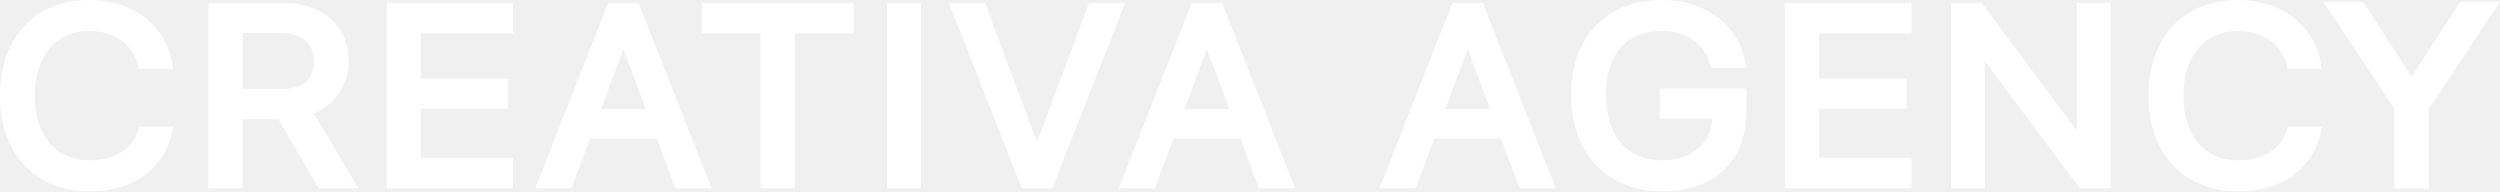
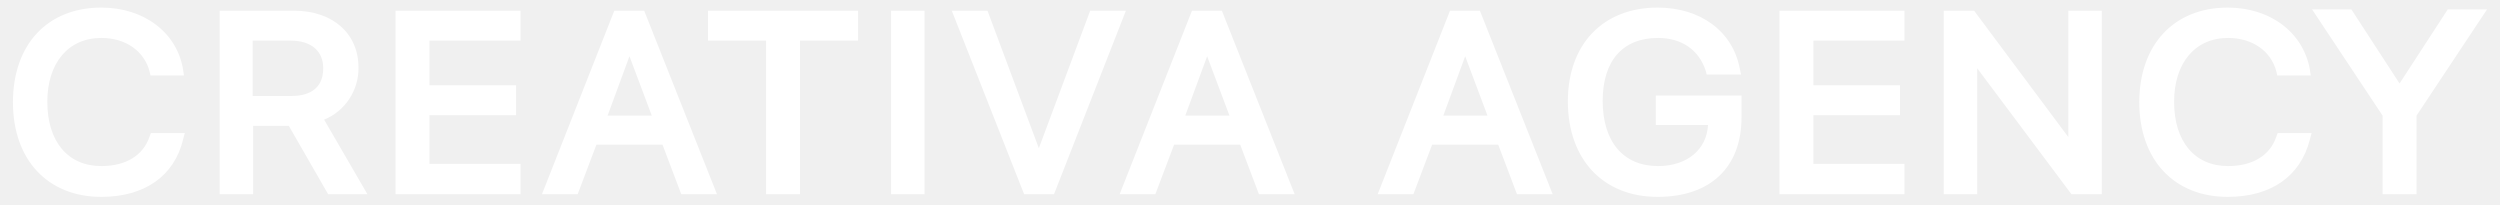
- <svg xmlns="http://www.w3.org/2000/svg" viewBox="0 0 954.48 73">
-   <defs>
-     <style>.cls-1{fill:#fff;}</style>
-   </defs>
-   <g id="Layer_2" data-name="Layer 2">
-     <g id="Layer_1-2" data-name="Layer 1">
-       <path class="cls-1" d="M2.06,36.47c0-20.92,12.58-34.41,32.05-34.41,15.49,0,27.27,8.83,29.54,22.13h-9C52.41,15.46,44.27,9.73,34.11,9.73c-13.9,0-22.92,10.53-22.92,26.74,0,16.36,8.92,26.8,23,26.8,10.46,0,18-4.71,20.52-12.84h9c-3.26,13.16-13.81,20.5-29.54,20.5C14.49,70.93,2.06,57.59,2.06,36.47Z" />
-       <path class="cls-1" d="M34.11,73C13.39,73,0,58.66,0,36.47S13.39,0,34.11,0C50.56,0,63.25,9.58,65.69,23.84l.41,2.41h-13l-.4-1.54c-2-7.84-9.33-12.91-18.57-12.91-12.67,0-20.86,9.68-20.86,24.67,0,15.26,8,24.73,20.91,24.73,9.5,0,16.26-4.15,18.55-11.39l.45-1.45H66.29l-.63,2.56C62.19,65,50.69,73,34.11,73Zm0-68.87c-18.21,0-30,12.7-30,32.34,0,20,11.49,32.4,30,32.4,13.67,0,23.08-5.79,26.78-16.38H56.13c-3.25,8.19-11.16,12.84-22,12.84-15.21,0-25-11.32-25-28.86,0-17.23,10-28.8,25-28.8,10.58,0,19.07,5.62,22.1,14.45h4.86C58,11.26,47.51,4.13,34.11,4.13Z" />
-       <path class="cls-1" d="M90.54,69.83H81.67V3.17h26.67C122.05,3.17,131,11,131,23a19.15,19.15,0,0,1-14.3,19.12l16.47,27.67h-10.4L107.55,43.45h-17Zm0-33.72h17c9.13,0,14.3-4.62,14.3-12.8,0-8-5.52-12.75-14.69-12.75H90.54Z" />
-       <path class="cls-1" d="M136.83,71.89H121.59L106.36,45.52H92.61V71.89h-13V1.11h28.74c14.8,0,24.75,8.81,24.75,21.93a21.23,21.23,0,0,1-13.31,20.23ZM124,67.76h5.58l-16-26.83,2.55-.75A17.12,17.12,0,0,0,129,23c0-10.82-8.1-17.8-20.62-17.8H83.73V67.76h4.75V41.39h20.27ZM107.56,38.17H88.48V8.5h18.68c10.34,0,16.76,5.67,16.76,14.81C123.92,32.61,117.8,38.17,107.56,38.17ZM92.61,34h15c5.58,0,12.23-1.86,12.23-10.73,0-6.79-4.6-10.68-12.63-10.68H92.61Z" />
-       <path class="cls-1" d="M193.82,69.83H149.73V3.17h44.09v7.49H158.61V32H192v7.39H158.61V62.34h35.21Z" />
-       <path class="cls-1" d="M195.88,71.89H147.67V1.11h48.21V12.72h-35.2V30h33.37V41.5H160.68V60.28h35.2ZM151.8,67.76h39.95V64.41h-35.2v-27h33.37V34.11H156.55V8.59h35.2V5.24H151.8Z" />
-       <path class="cls-1" d="M252.17,50.75h-28.3l-7.15,19.08H207.4L233.63,3.17h8.78l26.23,66.66h-9.32Zm-25.69-7.07h23.08L238.17,13.29h-.3Z" />
-       <path class="cls-1" d="M271.67,71.89H257.89l-7.15-19.08H225.3l-7.15,19.08H204.36L232.22,1.11h11.59Zm-10.92-4.13h4.86L241,5.24h-6L210.43,67.76h4.85l7.15-19.08H253.6Zm-8.21-22h-29l12.94-34.53h2.86l.8,1.34Zm-23.08-4.13h17.12L238,18.78Z" />
-       <path class="cls-1" d="M292.48,69.83V10.66H270V3.17h53.75v7.49H301.35V69.83Z" />
-       <path class="cls-1" d="M303.42,71.89h-13V12.72H268V1.11h57.88V12.72H303.42Zm-8.88-4.13h4.75V8.59h22.43V5.24H272.1V8.59h22.44Z" />
-       <path class="cls-1" d="M340.72,69.83V3.17h8.87V69.83Z" />
-       <path class="cls-1" d="M351.66,71.89h-13V1.11h13Zm-8.88-4.13h4.75V5.24h-4.75Z" />
-       <path class="cls-1" d="M391.53,69.83,365.3,3.17h9.32l21.15,56.54h.3L417.22,3.17h9.32L400.31,69.83Z" />
-       <path class="cls-1" d="M401.72,71.89h-11.6L362.27,1.11h13.78l19.87,53.1,19.87-53.1h13.79Zm-8.78-4.13h6L423.51,5.24h-4.86L397.5,61.78h-2.86l-.8-1.35L373.19,5.24h-4.86Z" />
-       <path class="cls-1" d="M474.94,50.75H446.63l-7.15,19.08h-9.32L456.4,3.17h8.77L491.4,69.83h-9.31Zm-25.69-7.07h23.07L460.93,13.29h-.29Z" />
-       <path class="cls-1" d="M494.44,71.89H480.66l-7.15-19.08H448.06l-7.15,19.08H427.13L455,1.11h11.59Zm-10.92-4.13h4.85L463.77,5.24h-6L433.19,67.76h4.86l7.15-19.08h31.17Zm-8.22-22h-29L459.2,11.22h2.87l.8,1.34Zm-23.07-4.13h17.11l-8.56-22.84Z" />
-       <path class="cls-1" d="M574.48,50.75h-28.3L539,69.83h-9.32L555.94,3.17h8.78L591,69.83h-9.31Zm-25.69-7.07h23.08L560.48,13.29h-.3Z" />
-       <path class="cls-1" d="M594,71.89H580.21l-7.16-19.08H547.61l-7.15,19.08H526.68L554.53,1.11h11.6Zm-10.92-4.13h4.85L563.31,5.24h-6l-24.6,62.52h4.85l7.15-19.08h31.16Zm-8.22-22h-29l12.93-34.53h2.86l.8,1.34Zm-23.07-4.13h17.11l-8.56-22.84Z" />
-       <path class="cls-1" d="M634.51,70.93c-19.87,0-32.59-13.57-32.59-34.78,0-20.83,12.67-34.09,32.59-34.09,15.39,0,27.07,8.55,29.74,21.81h-9.32c-3-9-10.41-14.14-20.42-14.14C619.87,9.73,611,19.62,611,36.11c0,16.76,9,27.16,23.47,27.16,12.63,0,21.31-7.67,21.31-18.85v-1.2H635.75v-7.3h28.94v6.33C664.69,60.27,653.5,70.93,634.51,70.93Z" />
-       <path class="cls-1" d="M634.52,73c-21.06,0-34.67-14.46-34.67-36.85,0-22,13.61-36.15,34.67-36.15C651,0,663.41,9.21,666.27,23.46l.5,2.47H653.43L653,24.51c-2.66-8.08-9.38-12.71-18.45-12.71-13.61,0-21.41,8.86-21.41,24.31,0,15.71,8,25.09,21.41,25.09,11.17,0,18.78-6.36,19.21-15.91H633.68V33.86h33.08v8.39C666.76,61.5,654.71,73,634.52,73Zm0-68.87c-18.84,0-30.54,12.27-30.54,32,0,20.18,11.7,32.72,30.54,32.72,17.86,0,28.11-9.7,28.11-26.62V38H637.81v3.17h20.07v3.26c0,12.31-9.61,20.91-23.36,20.91-15.76,0-25.54-11.2-25.54-29.22,0-17.55,9.78-28.44,25.54-28.44,10.43,0,18.32,5.13,21.86,14.13h5.21C658.25,11,647.9,4.13,634.52,4.13Z" />
-       <path class="cls-1" d="M727.68,69.83H683.6V3.17h44.08v7.49H692.47V32h33.38v7.39H692.47V62.34h35.21Z" />
-       <path class="cls-1" d="M729.74,71.89H681.53V1.11h48.21V12.72h-35.2V30h33.38V41.5H694.54V60.28h35.2Zm-44.08-4.13h40V64.41h-35.2v-27h33.38V34.11H690.41V8.59h35.2V5.24h-40Z" />
-       <path class="cls-1" d="M746.93,69.83V3.17h8.63l39,52.34H795V3.17h8.77V69.83H795.1l-39-52.15h-.44V69.83Z" />
-       <path class="cls-1" d="M805.8,71.89H794.07L757.77,23.3V71.89h-12.9V1.11h11.72l36.3,48.76V1.11H805.8Zm-9.66-4.13h5.53V5.24H797V57.57h-3.55l-39-52.33H749V67.76h4.64V15.61h3.55Z" />
-       <path class="cls-1" d="M822.34,36.47c0-20.92,12.58-34.41,32-34.41,15.48,0,27.27,8.83,29.54,22.13h-9c-2.27-8.73-10.41-14.46-20.57-14.46-13.9,0-22.93,10.53-22.93,26.74,0,16.36,8.93,26.8,23,26.8,10.46,0,17.95-4.71,20.52-12.84h9c-3.26,13.16-13.81,20.5-29.54,20.5C834.77,70.93,822.34,57.59,822.34,36.47Z" />
-       <path class="cls-1" d="M854.39,73c-20.72,0-34.11-14.34-34.11-36.53S833.67,0,854.39,0C870.84,0,883.53,9.58,886,23.84l.42,2.41h-13L873,24.71c-2-7.84-9.32-12.91-18.56-12.91-12.67,0-20.86,9.68-20.86,24.67,0,15.26,8,24.73,20.91,24.73,9.5,0,16.26-4.15,18.55-11.39l.45-1.45h13.13l-.64,2.56C882.46,65,871,73,854.39,73Zm0-68.87c-18.21,0-30,12.7-30,32.34,0,20,11.49,32.4,30,32.4,13.67,0,23.08-5.79,26.78-16.38h-4.76c-3.25,8.19-11.16,12.84-22,12.84-15.21,0-25-11.32-25-28.86,0-17.23,10-28.8,25-28.8,10.57,0,19.07,5.62,22.1,14.45h4.86C878.31,11.26,867.79,4.13,854.39,4.13Z" />
-       <path class="cls-1" d="M916.25,69.85V41L890.83,2.74H901l19.56,30.13h.3L940.42,2.74H950.6L925.18,41V69.85Z" />
-       <path class="cls-1" d="M927.26,71.92H914.17V41.59L887,.66h15.18l18.59,28.62L939.3.66h15.18L927.26,41.59Zm-8.93-4.15h4.78V40.34L946.72,4.82h-5.17L922,35h-2.25l-.91-1-19-29.18h-5.17l23.62,35.52Z" />
+ <svg xmlns="http://www.w3.org/2000/svg" version="1.1" id="Layer_1" x="0px" y="0px" viewBox="0 0 560 45.9" style="enable-background:new 0 0 560 45.9;" xml:space="preserve">
+   <style type="text/css">
+ 	.st0{fill:#FFFFFF;}
+ </style>
+   <g id="Layer_2_1_">
+     <g id="Layer_1-2">
+       <path class="st0" d="M4.1,22.9c0-12.1,7.3-20,18.6-20c9,0,15.8,5.1,17.2,12.9h-5.2c-1.3-5.1-6-8.4-11.9-8.4    c-8.1,0-13.3,6.1-13.3,15.5c0,9.5,5.2,15.6,13.4,15.6c6.1,0,10.5-2.7,11.9-7.5h5.2c-1.9,7.6-8,11.9-17.2,11.9    C11.3,42.9,4.1,35.2,4.1,22.9z" />
+       <path class="st0" d="M22.7,44.1c-12,0-19.8-8.3-19.8-21.2S10.6,1.7,22.7,1.7c9.6,0,16.9,5.6,18.3,13.8l0.2,1.4h-7.5l-0.2-0.9    c-1.2-4.6-5.4-7.5-10.8-7.5c-7.4,0-12.1,5.6-12.1,14.3c0,8.9,4.6,14.4,12.1,14.4c5.5,0,9.4-2.4,10.8-6.6l0.3-0.8h7.6L41,31.3    C39,39.5,32.3,44.1,22.7,44.1z M22.7,4.1c-10.6,0-17.4,7.4-17.4,18.8c0,11.6,6.7,18.8,17.4,18.8c7.9,0,13.4-3.4,15.6-9.5h-2.8    c-1.9,4.8-6.5,7.5-12.8,7.5c-8.8,0-14.5-6.6-14.5-16.8c0-10,5.8-16.7,14.5-16.7c6.1,0,11.1,3.3,12.8,8.4h2.8    C36.5,8.3,30.5,4.1,22.7,4.1z" />
+       <path class="st0" d="M55.4,42.3h-5.2V3.6h15.5c8,0,13.2,4.5,13.2,11.5c0.2,5.2-3.3,9.8-8.3,11.1l9.6,16.1h-6L65.3,27h-9.9    L55.4,42.3z M55.4,22.7h9.9c5.3,0,8.3-2.7,8.3-7.4c0-4.6-3.2-7.4-8.5-7.4h-9.6V22.7z" />
+       <path class="st0" d="M82.3,43.5h-8.8l-8.8-15.3h-8v15.3h-7.5V2.4h16.7c8.6,0,14.4,5.1,14.4,12.7c0.1,5.1-3,9.8-7.7,11.7L82.3,43.5    z M74.9,41.1h3.2l-9.3-15.6l1.5-0.4c4.5-1.2,7.6-5.3,7.5-10c0-6.3-4.7-10.3-12-10.3H51.5v36.3h2.8V25.8H66L74.9,41.1z M65.3,23.9    H54.2V6.7h10.8c6,0,9.7,3.3,9.7,8.6C74.8,20.7,71.3,23.9,65.3,23.9z M56.6,21.5h8.7c3.2,0,7.1-1.1,7.1-6.2c0-3.9-2.7-6.2-7.3-6.2    h-8.5V21.5z" />
+       <path class="st0" d="M115.4,42.3H89.8V3.6h25.6v4.3H95v12.4h19.4v4.3H95v13.3h20.4V42.3z" />
+       <path class="st0" d="M116.6,43.5h-28V2.4h28v6.7H96.2v10h19.4v6.7H96.2v10.9h20.4L116.6,43.5z M91,41.1h23.2v-1.9H93.8V23.5h19.4    v-1.9H93.8V6.7h20.4V4.8H91V41.1z" />
+       <path class="st0" d="M149.3,31.2h-16.4l-4.2,11.1h-5.4l15.2-38.7h5.1l15.2,38.7h-5.4L149.3,31.2z M134.4,27.1h13.4l-6.6-17.6H141    L134.4,27.1z" />
+       <path class="st0" d="M160.6,43.5h-8l-4.2-11.1h-14.8l-4.2,11.1h-8l16.2-41.1h6.7L160.6,43.5z M154.3,41.1h2.8L142.8,4.8h-3.5    l-14.3,36.3h2.8L132,30h18.1L154.3,41.1z M149.5,28.3h-16.8l7.5-20.1h1.7l0.5,0.8L149.5,28.3z M136.1,25.9h9.9l-5-13.3L136.1,25.9    z" />
+       <path class="st0" d="M172.7,42.3V7.9h-13.1V3.6h31.2v4.3h-13v34.4H172.7z" />
+       <path class="st0" d="M179.1,43.5h-7.5V9.1h-13V2.4h33.6v6.7h-13V43.5z M173.9,41.1h2.8V6.7h13V4.8h-28.8v1.9h13V41.1z" />
+       <path class="st0" d="M200.7,42.3V3.6h5.2v38.7H200.7z" />
+       <path class="st0" d="M207.1,43.5h-7.5V2.4h7.5V43.5z M201.9,41.1h2.8V4.8h-2.8V41.1z" />
+       <path class="st0" d="M230.2,42.3L215,3.6h5.4l12.3,32.8h0.2l12.3-32.8h5.4l-15.2,38.7H230.2z" />
+       <path class="st0" d="M236.1,43.5h-6.7L213.2,2.4h8l11.5,30.8l11.5-30.8h8L236.1,43.5z M231,41.1h3.5l14.3-36.3H246l-12.3,32.8H232    l-0.5-0.8l-12-32h-2.8L231,41.1z" />
+       <path class="st0" d="M278.7,31.2h-16.4l-4.2,11.1h-5.4l15.2-38.7h5.1l15.2,38.7h-5.4L278.7,31.2z M263.7,27.1h13.4l-6.6-17.6h-0.2    L263.7,27.1z" />
+       <path class="st0" d="M290,43.5h-8l-4.2-11.1h-14.8l-4.2,11.1h-8l16.2-41.1h6.7L290,43.5z M283.6,41.1h2.8L272.2,4.8h-3.5    l-14.3,36.3h2.8l4.2-11.1h18.1L283.6,41.1z M278.9,28.3H262l7.5-20.1h1.7l0.5,0.8L278.9,28.3z M265.5,25.9h9.9l-5-13.3L265.5,25.9    z" />
+       <path class="st0" d="M336.5,31.2H320l-4.2,11.1h-5.4l15.2-38.7h5.1l15.3,38.7h-5.4L336.5,31.2z M321.5,27.1H335l-6.6-17.6h-0.2    L321.5,27.1z" />
+       <path class="st0" d="M347.8,43.5h-8l-4.2-11.1h-14.8l-4.2,11.1h-8l16.2-41.1h6.7L347.8,43.5z M341.5,41.1h2.8L330,4.8h-3.5    l-14.3,36.3h2.8l4.2-11.1h18.1L341.5,41.1z M336.7,28.3h-16.8l7.5-20.1h1.7l0.5,0.8L336.7,28.3z M323.3,25.9h9.9l-5-13.3    L323.3,25.9z" />
+       <path class="st0" d="M371.3,42.9c-11.5,0-18.9-7.9-18.9-20.2c0-12.1,7.4-19.8,18.9-19.8c8.9,0,15.7,5,17.3,12.7h-5.4    c-1.7-5.2-6-8.2-11.9-8.2c-8.5,0-13.7,5.7-13.7,15.3c0,9.7,5.2,15.8,13.6,15.8c7.3,0,12.4-4.5,12.4-10.9v-0.7H372v-4.2h16.8v3.7    C388.9,36.7,382.4,42.9,371.3,42.9z" />
+       <path class="st0" d="M371.3,44.1c-12.2,0-20.1-8.4-20.1-21.4c0-12.8,7.9-21,20.1-21c9.6,0,16.8,5.3,18.4,13.6l0.3,1.4h-7.7    l-0.2-0.8c-1.5-4.7-5.4-7.4-10.7-7.4c-7.9,0-12.4,5.1-12.4,14.1c0,9.1,4.6,14.6,12.4,14.6c6.5,0,10.9-3.7,11.2-9.2h-11.7v-6.6    h19.2v4.9C390.1,37.5,383.1,44.1,371.3,44.1z M371.3,4.1c-10.9,0-17.7,7.1-17.7,18.6c0,11.7,6.8,19,17.7,19    c10.4,0,16.3-5.6,16.3-15.5v-2.5h-14.4v1.8h11.7v1.9c0,7.1-5.6,12.1-13.6,12.1c-9.2,0-14.8-6.5-14.8-17c0-10.2,5.7-16.5,14.8-16.5    c6.1,0,10.6,3,12.7,8.2h3C385.1,8.1,379.1,4.1,371.3,4.1z" />
+       <path class="st0" d="M425.4,42.3h-25.6V3.6h25.6v4.3H405v12.4h19.4v4.3H405v13.3h20.4V42.3z" />
+       <path class="st0" d="M426.6,43.5h-28V2.4h28v6.7h-20.4v10h19.4v6.7h-19.4v10.9h20.4V43.5z M401,41.1h23.2v-1.9h-20.4V23.5h19.4    v-1.9h-19.4V6.7h20.4V4.8H401L401,41.1z" />
+       <path class="st0" d="M436.6,42.3V3.6h5L464.3,34h0.3V3.6h5.1v38.7h-5L441.9,12h-0.3v30.3H436.6z" />
+       <path class="st0" d="M470.8,43.5H464l-21.1-28.2v28.2h-7.5V2.4h6.8l21.1,28.3V2.4h7.5V43.5z M465.2,41.1h3.2V4.8h-2.7v30.4h-2.1    L441,4.8h-3.2v36.3h2.7V10.8h2.1L465.2,41.1z" />
+       <path class="st0" d="M480.4,22.9c0-12.1,7.3-20,18.6-20c9,0,15.8,5.1,17.2,12.9h-5.2c-1.3-5.1-6-8.4-11.9-8.4    c-8.1,0-13.3,6.1-13.3,15.5c0,9.5,5.2,15.6,13.4,15.6c6.1,0,10.4-2.7,11.9-7.5h5.2c-1.9,7.6-8,11.9-17.2,11.9    C487.6,42.9,480.4,35.2,480.4,22.9z" />
+       <path class="st0" d="M499,44.1c-12,0-19.8-8.3-19.8-21.2S487,1.7,499,1.7c9.6,0,16.9,5.6,18.4,13.8l0.2,1.4h-7.5l-0.2-0.9    c-1.2-4.6-5.4-7.5-10.8-7.5c-7.4,0-12.1,5.6-12.1,14.3c0,8.9,4.6,14.4,12.1,14.4c5.5,0,9.4-2.4,10.8-6.6l0.3-0.8h7.6l-0.4,1.5    C515.3,39.5,508.7,44.1,499,44.1z M499,4.1c-10.6,0-17.4,7.4-17.4,18.8c0,11.6,6.7,18.8,17.4,18.8c7.9,0,13.4-3.4,15.6-9.5h-2.8    c-1.9,4.8-6.5,7.5-12.8,7.5c-8.8,0-14.5-6.6-14.5-16.8c0-10,5.8-16.7,14.5-16.7c6.1,0,11.1,3.3,12.8,8.4h2.8    C512.9,8.3,506.8,4.1,499,4.1z" />
+       <path class="st0" d="M534.9,42.3V25.6L520.2,3.3h5.9l11.4,17.5h0.2L549,3.3h5.9l-14.8,22.2v16.8H534.9z" />
+       <path class="st0" d="M541.3,43.5h-7.6V25.9L517.9,2.1h8.8l10.8,16.6l10.8-16.6h8.8l-15.8,23.8V43.5z M536.1,41.1h2.8V25.2    l13.7-20.6h-3l-11.4,17.5H537l-0.5-0.6l-11-16.9h-3l13.7,20.6L536.1,41.1z" />
    </g>
  </g>
</svg>
